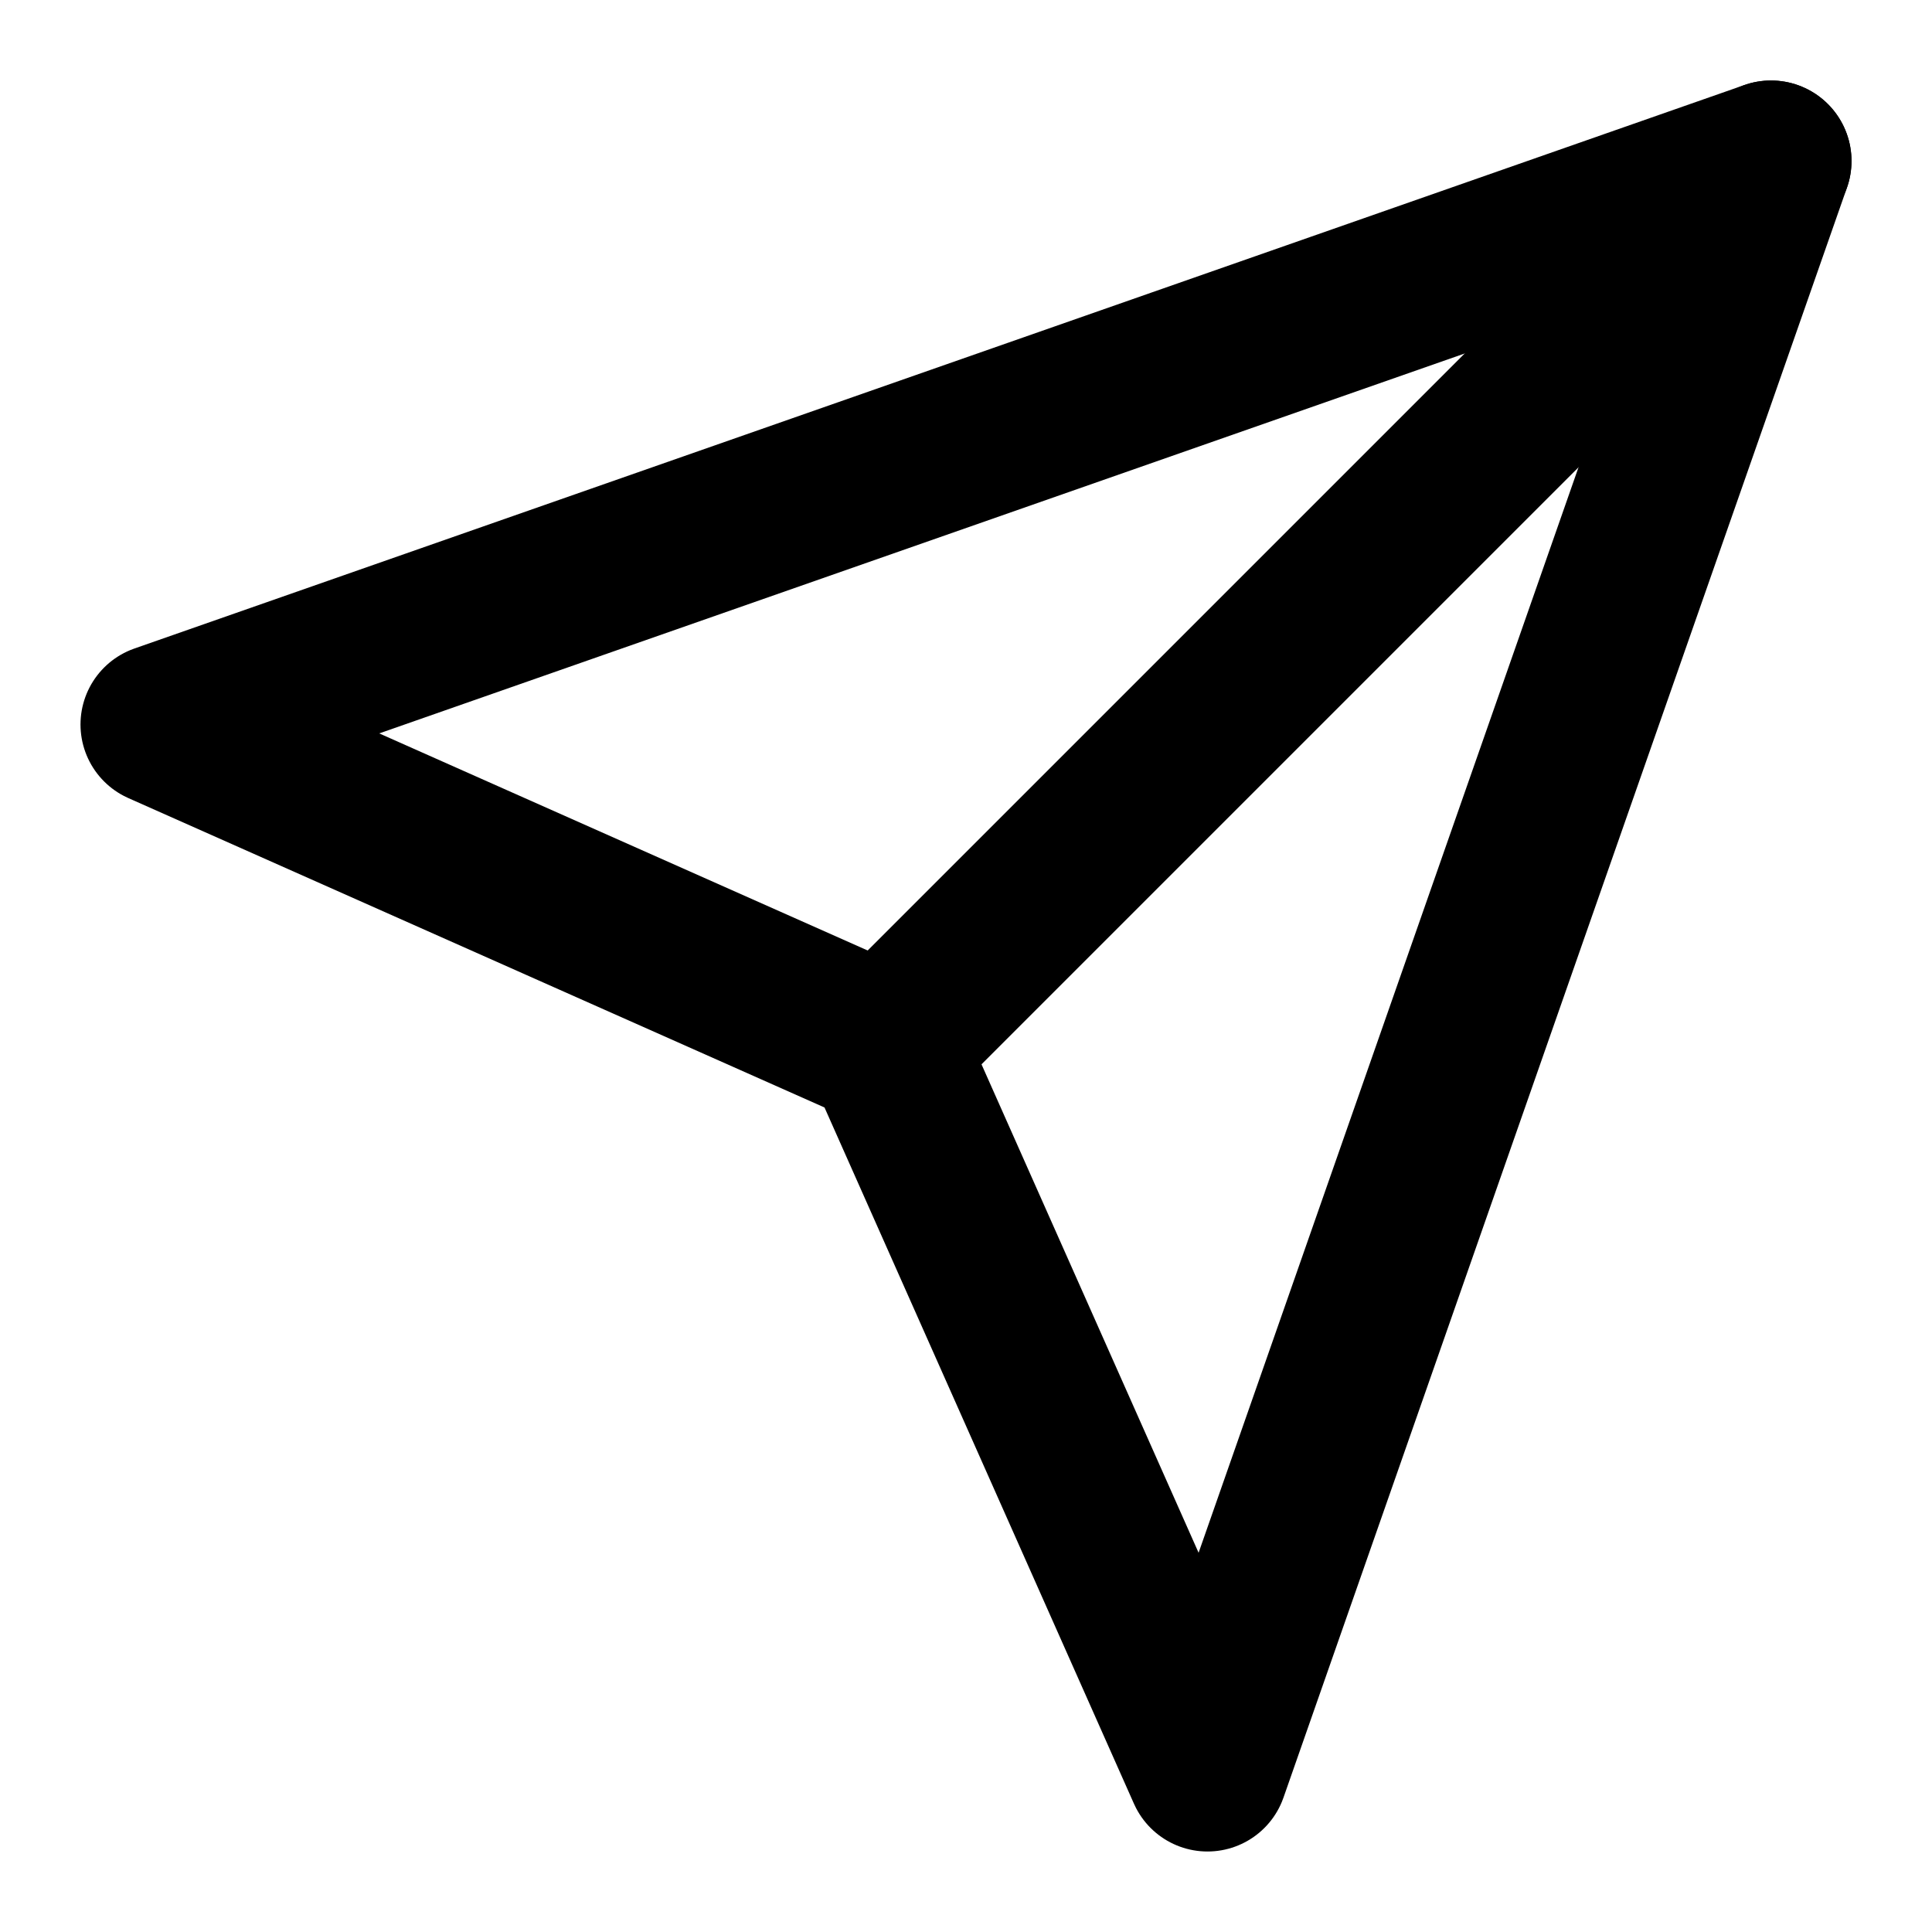
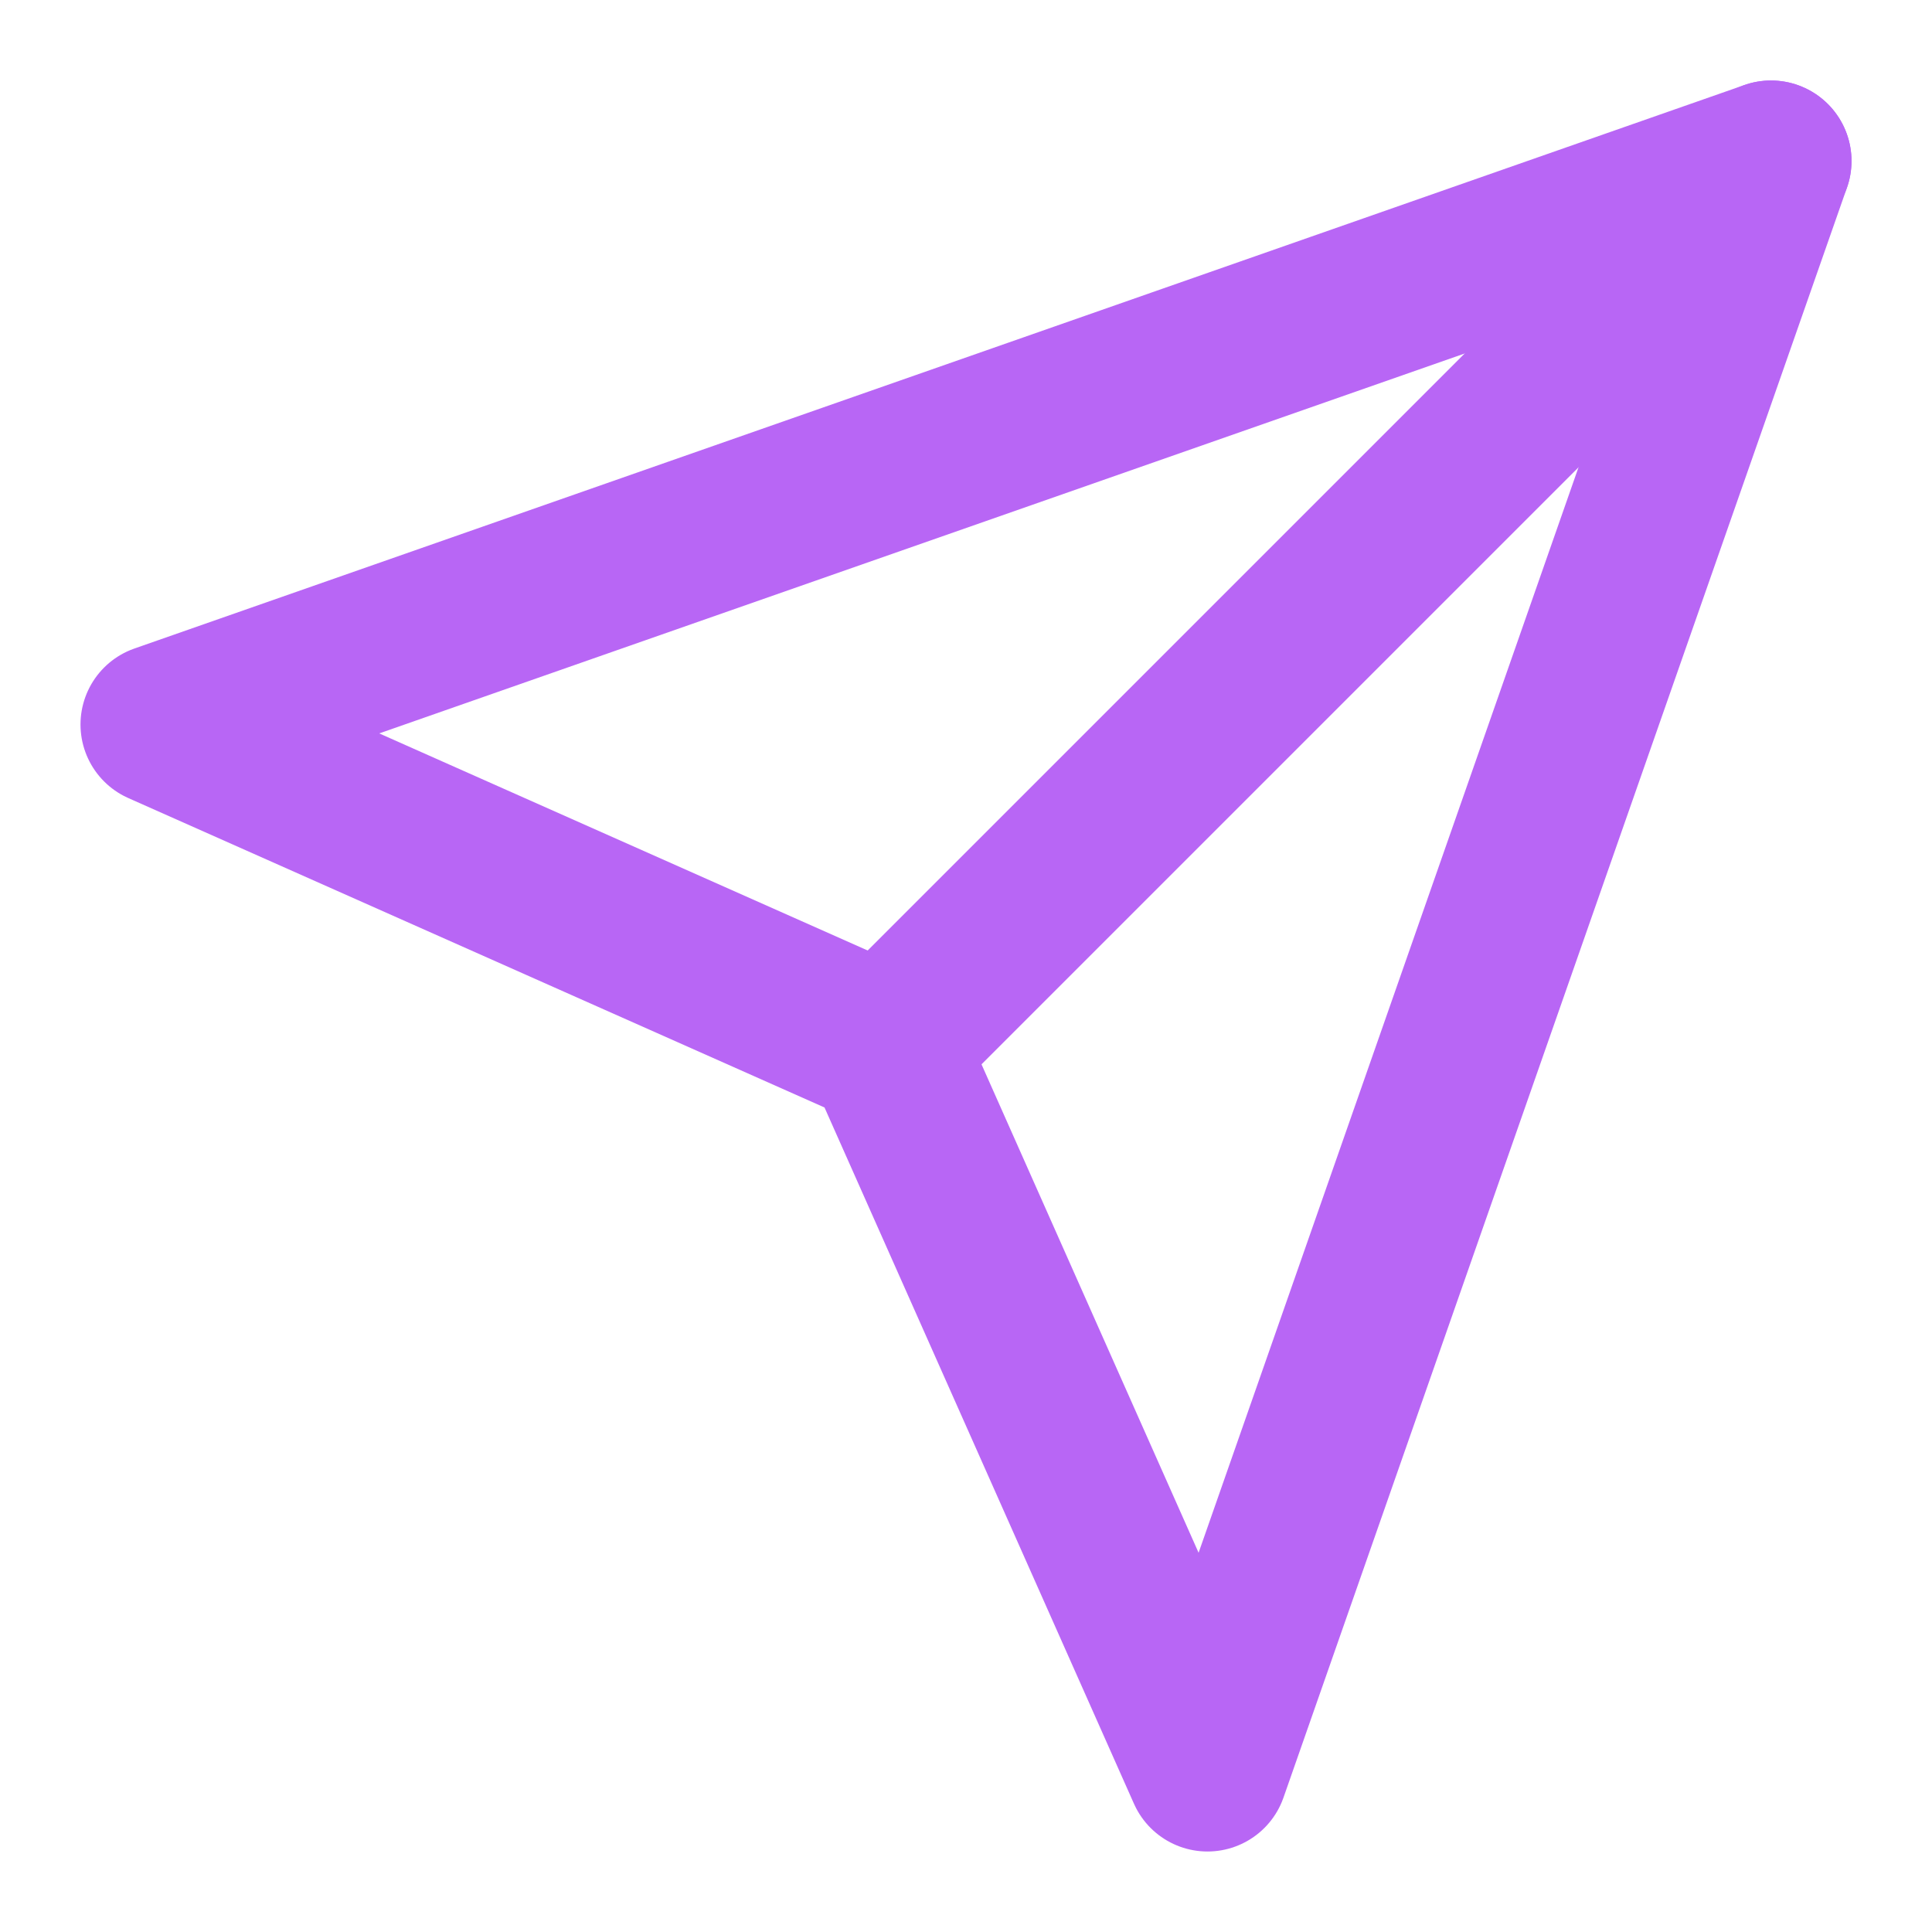
- <svg xmlns="http://www.w3.org/2000/svg" width="24" height="24" viewBox="0 0 24 24" fill="none" stroke="currentColor" stroke-width="2" stroke-linecap="round" stroke-linejoin="round" aria-hidden="true">
+ <svg xmlns="http://www.w3.org/2000/svg" width="24" height="24" viewBox="0 0 24 24" fill="none" stroke="#B866F5" stroke-width="2" stroke-linecap="round" stroke-linejoin="round" aria-hidden="true">
  <path d="m22 2-7 20-4-9-9-4Z" />
  <path d="M22 2 11 13" />
</svg>
